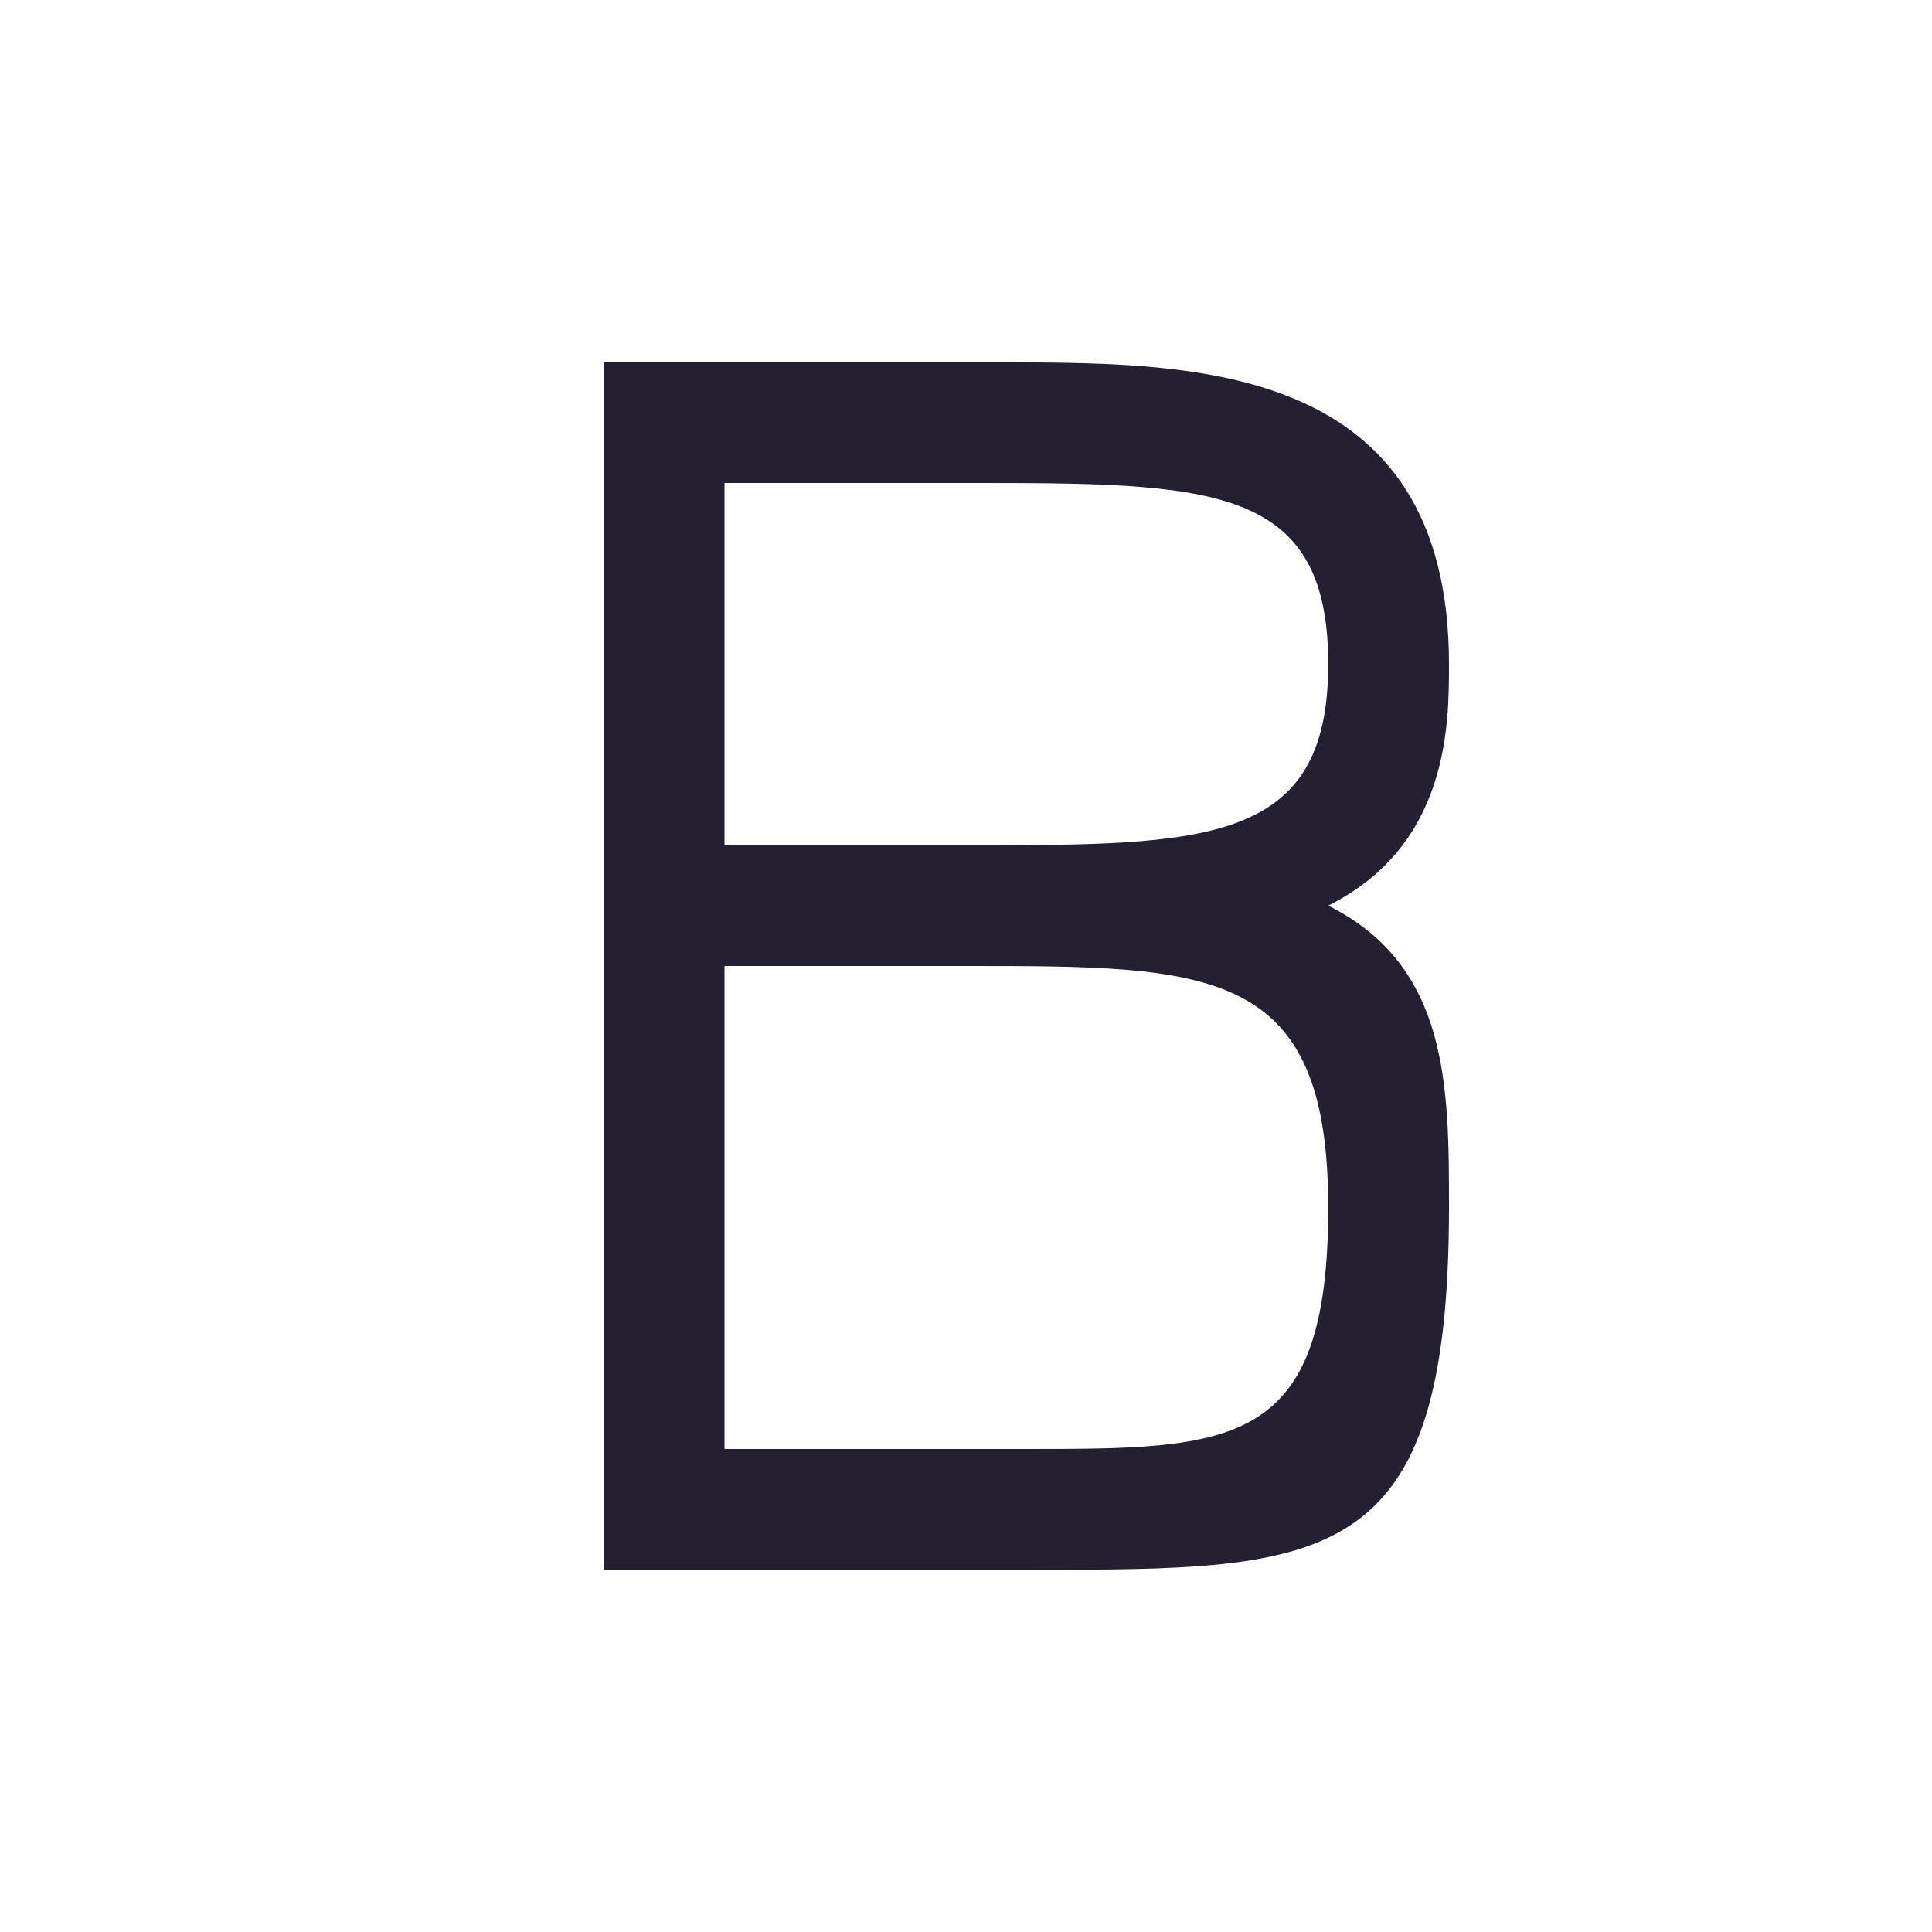
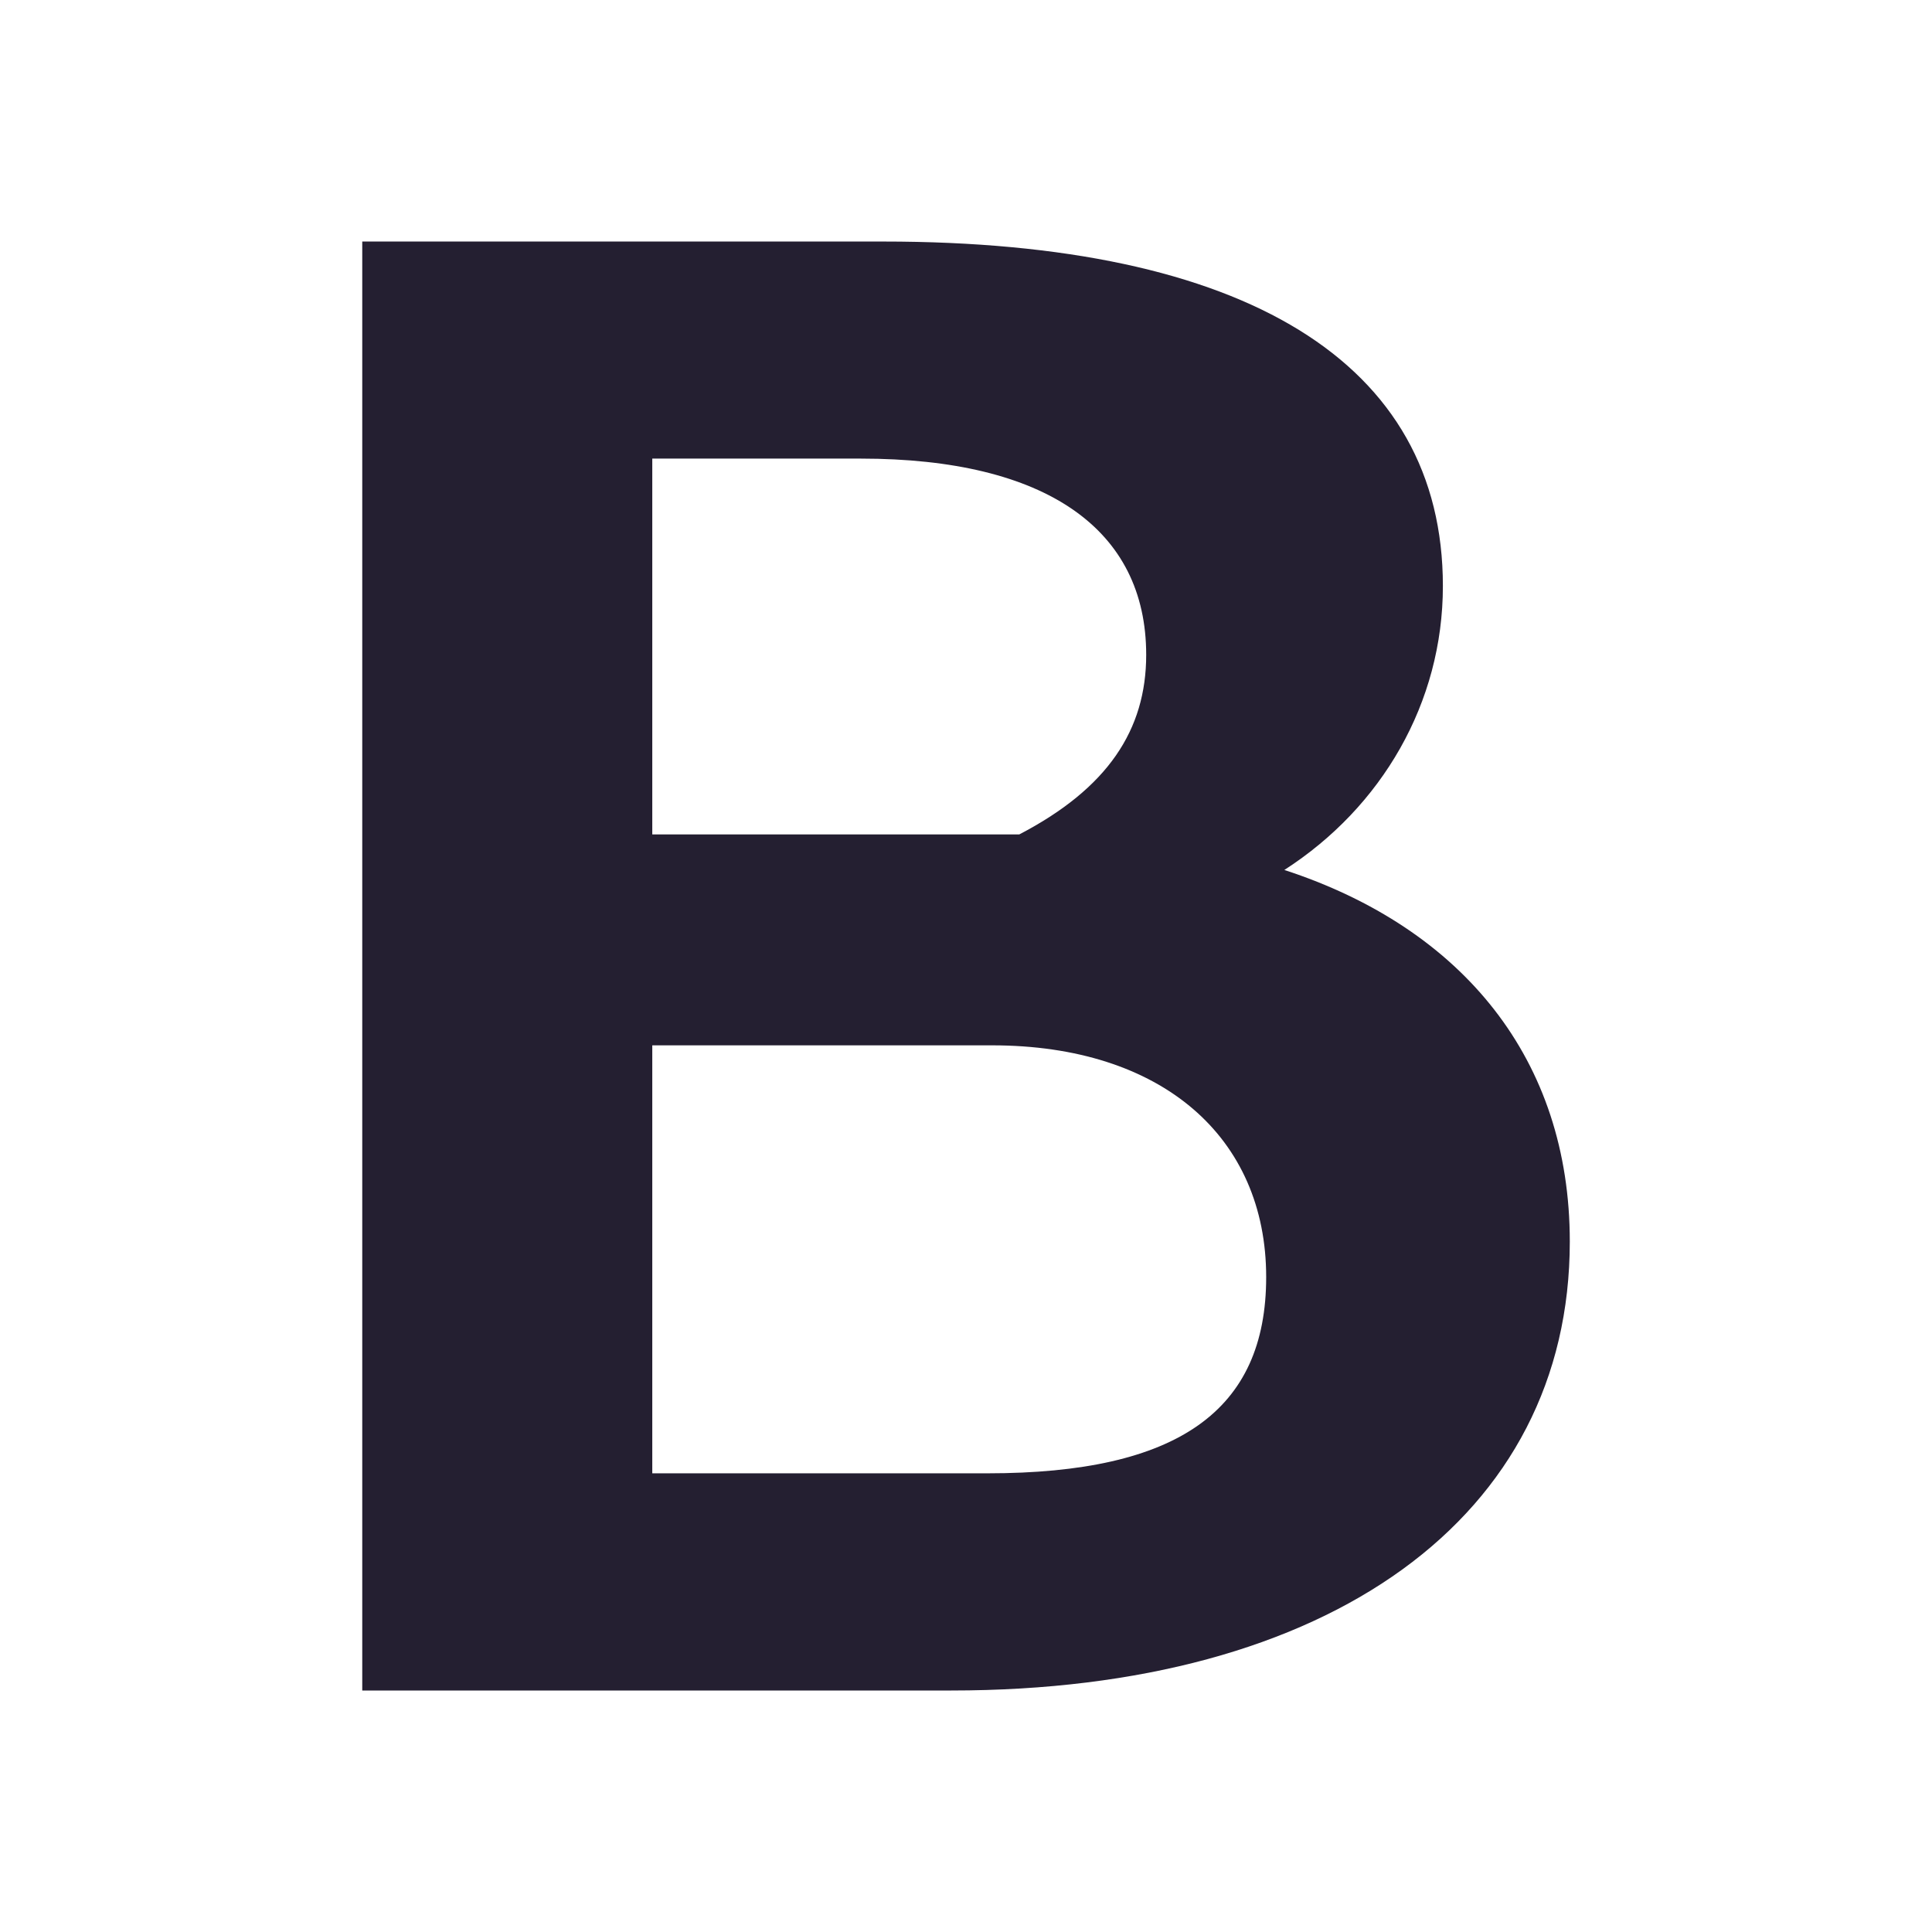
<svg xmlns="http://www.w3.org/2000/svg" height="16" width="16" version="1.1" id="svg4">
  <defs id="defs8" />
-   <path id="path12222" style="font-size:13px;fill:#241f31;stroke-width:1" d="M 5,3 V 13 H 8.543 C 11,13 12,13 12,10 12,9 12,8 11,7.5 12,7 12,6 12,5.5 12,3 9.869,3.012 8.411,3 Z M 6,4 h 2 c 2.014,0 3,0 3,1.5 C 11,7 9.986,7 8,7 H 6 Z m 0,4 h 2 c 2.026,0 3,0 3,2 0,2 -0.784,2 -2.522,2 H 6 Z" />
+   <g aria-label="B" id="text3330" style="font-size:17.333px;stroke-width:0.962;fill:#241f31" transform="matrix(1.082409,0,0,0.9975635,-0.6845186,0.03411157)">
+     <path d="m 3.404,14 h 4.507 c 2.895,0 4.732,-1.439 4.732,-3.727 0,-1.508 -0.815,-2.6 -2.184,-3.085 0.745,-0.52 1.213,-1.387 1.213,-2.357 0,-1.855 -1.508,-2.86 -4.281,-2.86 H 3.404 Z M 5.623,8.644 h 2.6 c 1.3,0 2.097,0.763 2.097,1.924 0,1.109 -0.676,1.629 -2.132,1.629 H 5.623 Z M 8.431,6.893 H 5.623 V 3.773 h 1.595 c 1.421,0 2.184,0.589 2.184,1.629 0,0.624 -0.295,1.109 -0.971,1.491 z" style="-inkscape-font-specification:'Cantarell Bold';stroke-width:0.962;fill:#241f31" id="path9064" />
+   </g>
</svg>
